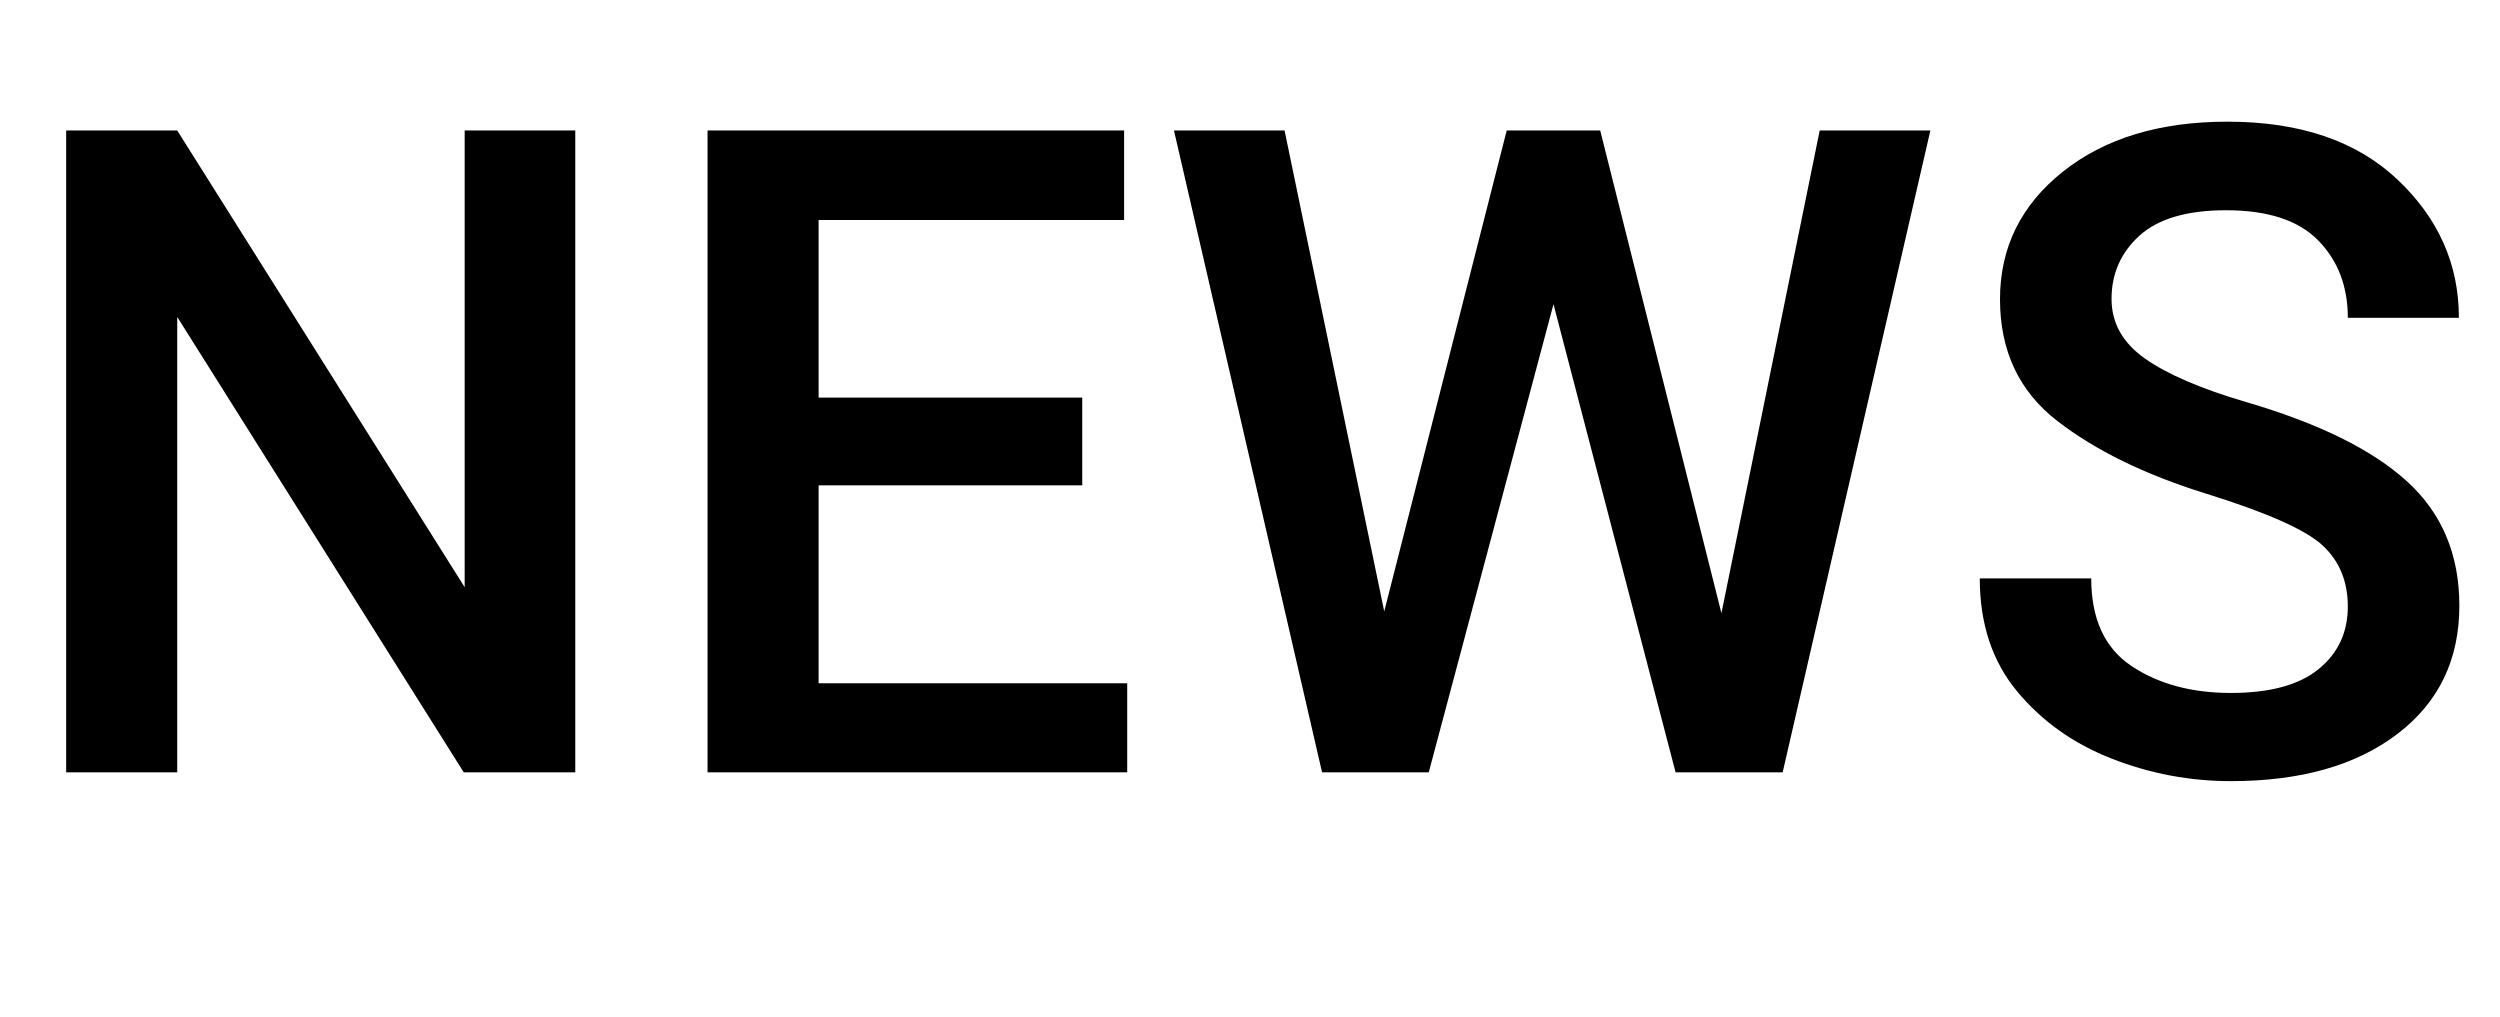
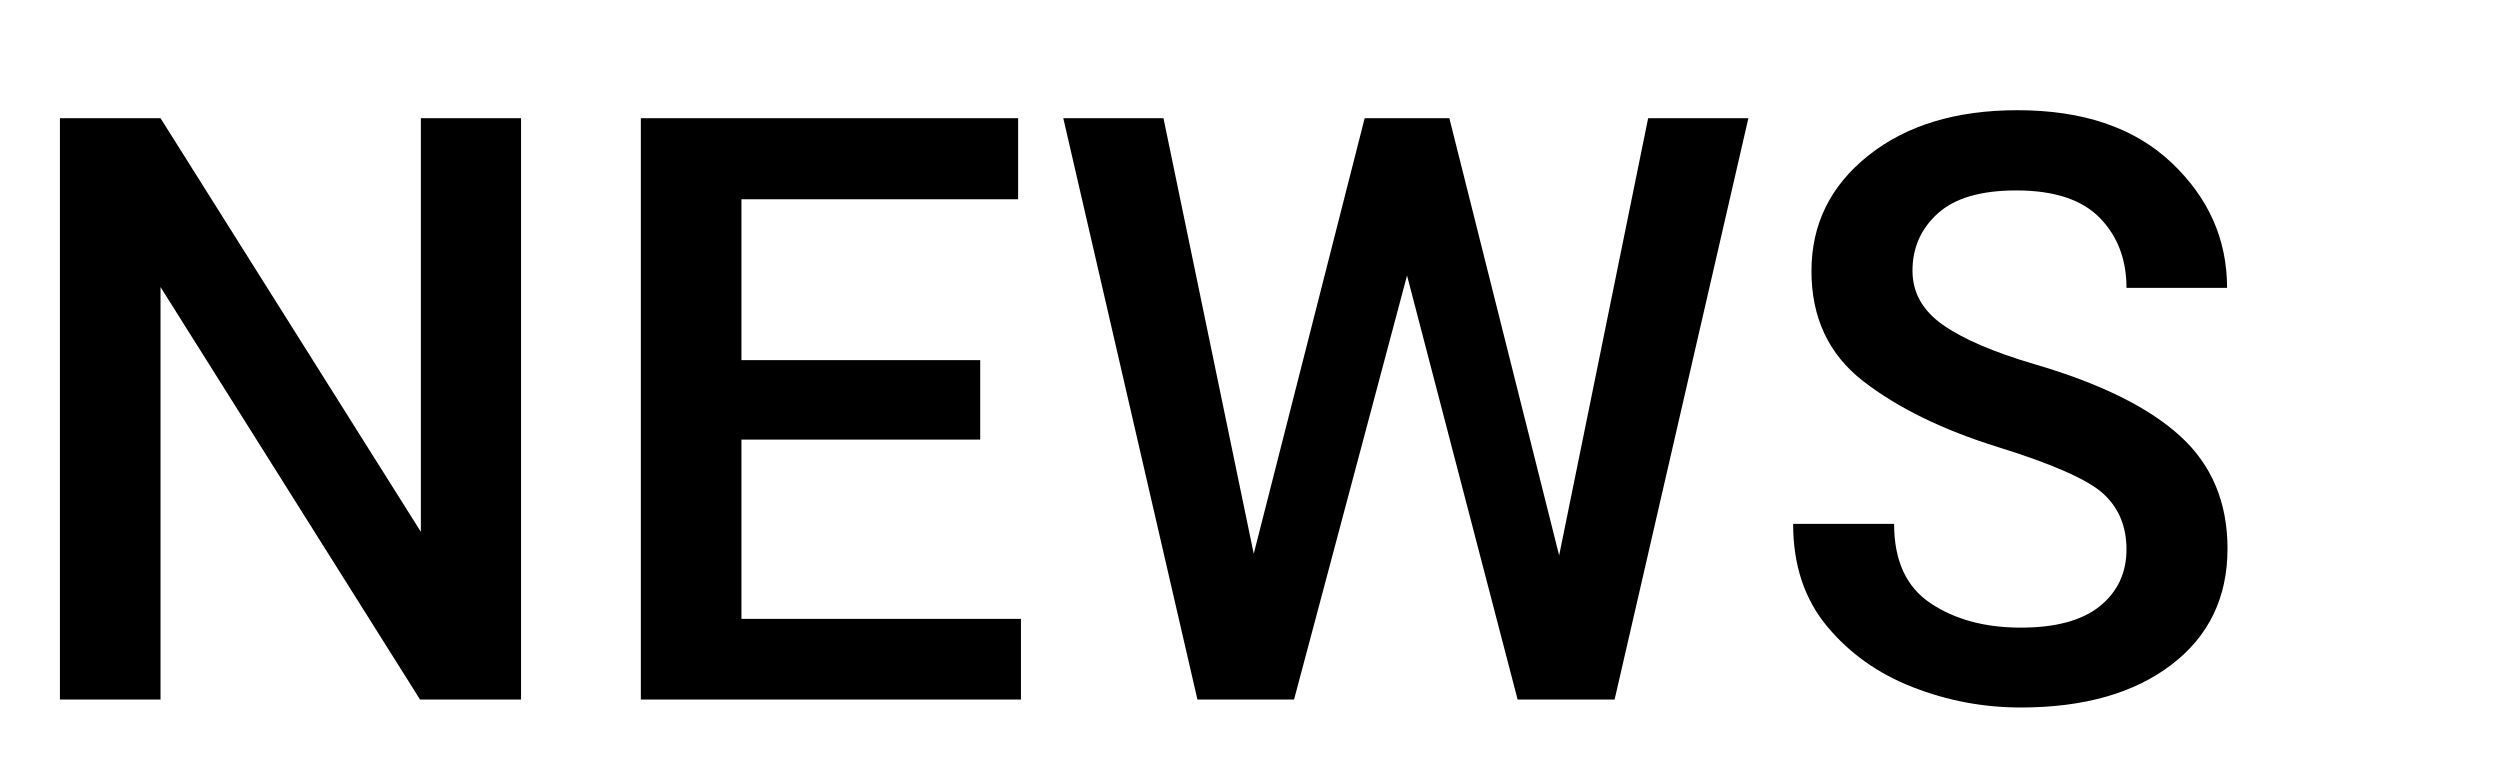
- <svg xmlns="http://www.w3.org/2000/svg" viewBox="0 0 588.722 239.484">
+ <svg xmlns="http://www.w3.org/2000/svg" viewBox="0 0 650 200">
  <defs>
    <style>.cls-1{font-size:212.598px;font-family:Roboto-Medium, Roboto;font-weight:500;}</style>
  </defs>
  <g id="レイヤー_2" data-name="レイヤー 2">
    <g id="レイヤー_1-2" data-name="レイヤー 1">
      <text class="cls-1" transform="translate(0.11171 181.8711)">NEWS</text>
    </g>
  </g>
</svg>
